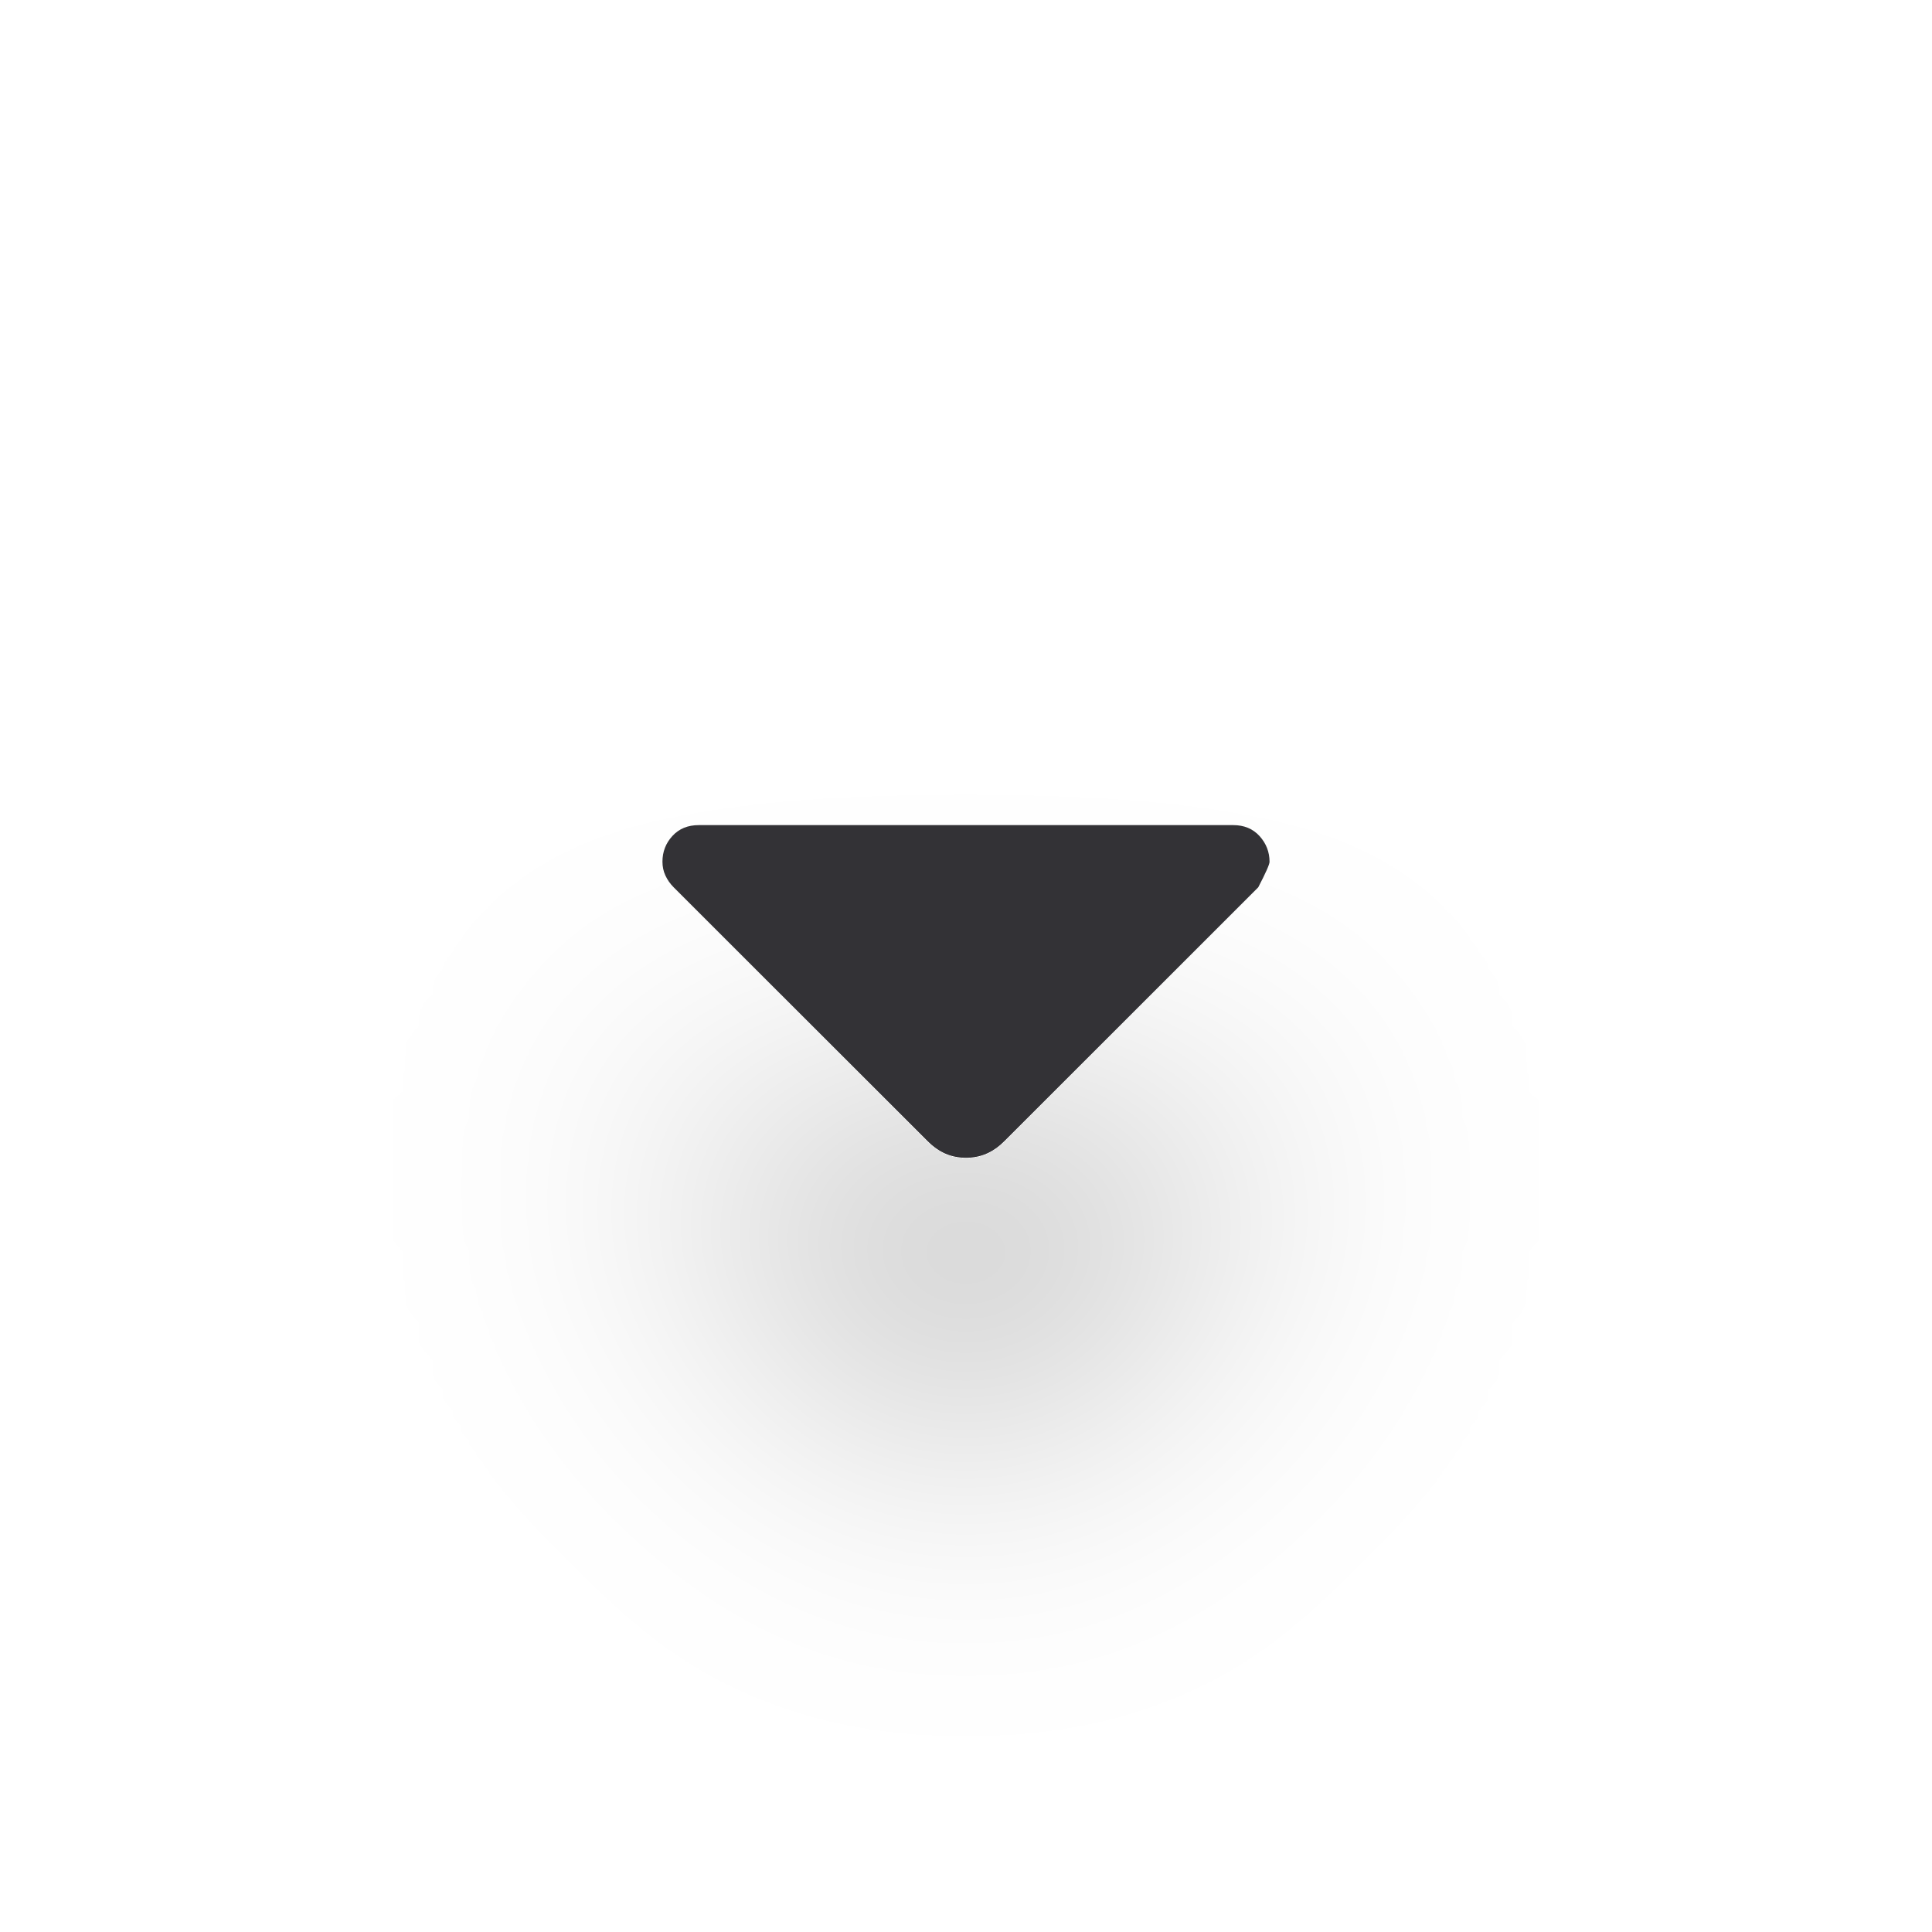
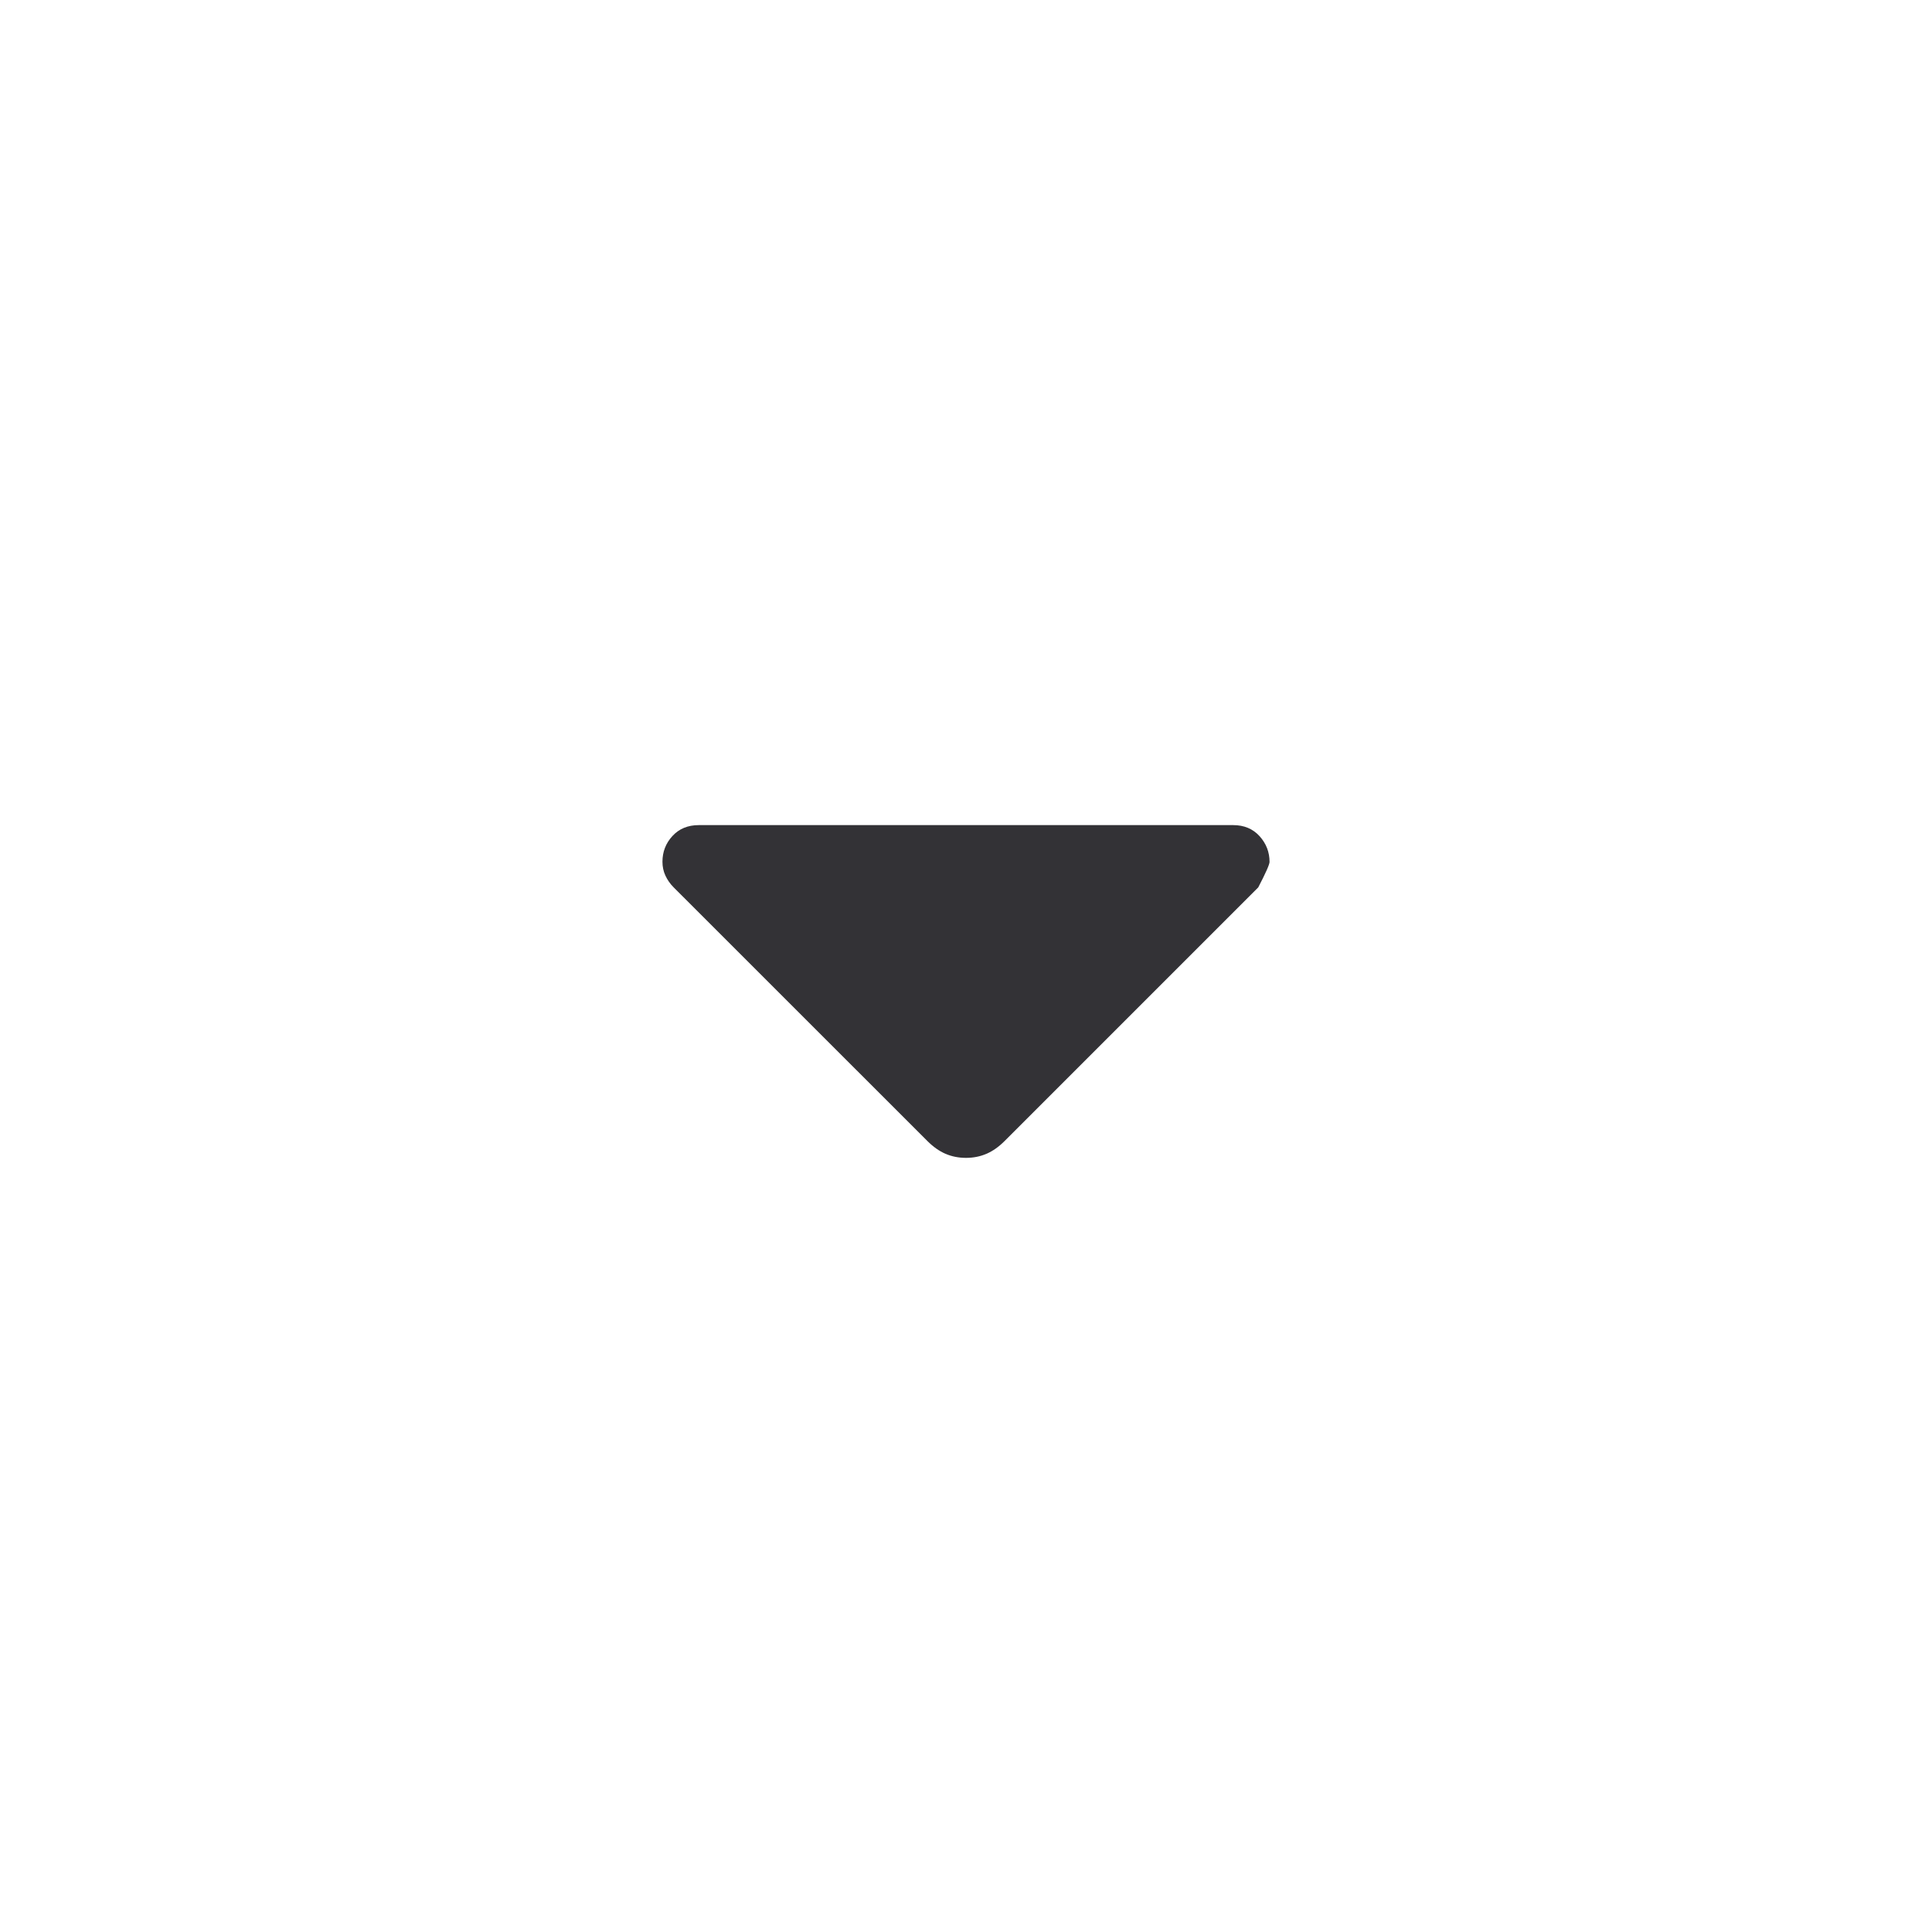
<svg xmlns="http://www.w3.org/2000/svg" width="26" height="26" viewBox="0 0 26 26" fill="none">
-   <g filter="url(#filter0_d_540_4911)">
-     <path d="M12.48 15.354L9.066 11.941C9.019 11.894 8.982 11.841 8.955 11.783C8.928 11.725 8.915 11.663 8.915 11.596C8.915 11.464 8.959 11.348 9.049 11.25C9.139 11.152 9.257 11.104 9.404 11.104H16.596C16.743 11.104 16.861 11.153 16.951 11.252C17.04 11.351 17.085 11.466 17.085 11.598C17.085 11.631 17.035 11.745 16.933 11.941L13.52 15.354C13.441 15.433 13.36 15.49 13.276 15.526C13.193 15.562 13.101 15.581 13 15.581C12.899 15.581 12.807 15.562 12.723 15.526C12.64 15.49 12.559 15.433 12.48 15.354Z" fill="#333236" />
-   </g>
-   <defs>
-     <filter id="filter0_d_540_4911" x="-4" y="0" width="34" height="34" filterUnits="userSpaceOnUse" color-interpolation-filters="sRGB">
-       <feFlood flood-opacity="0" result="BackgroundImageFix" />
-       <feColorMatrix in="SourceAlpha" type="matrix" values="0 0 0 0 0 0 0 0 0 0 0 0 0 0 0 0 0 0 127 0" result="hardAlpha" />
-       <feOffset dy="4" />
-       <feGaussianBlur stdDeviation="2" />
-       <feComposite in2="hardAlpha" operator="out" />
-       <feColorMatrix type="matrix" values="0 0 0 0 0 0 0 0 0 0 0 0 0 0 0 0 0 0 0.25 0" />
-       <feBlend mode="normal" in2="BackgroundImageFix" result="effect1_dropShadow_540_4911" />
-       <feBlend mode="normal" in="SourceGraphic" in2="effect1_dropShadow_540_4911" result="shape" />
-     </filter>
-   </defs>
+   <path d="M12.48 15.355L9.066 11.942C9.019 11.895 8.982 11.842 8.955 11.784C8.928 11.726 8.915 11.664 8.915 11.597C8.915 11.465 8.959 11.349 9.049 11.251C9.139 11.153 9.257 11.104 9.404 11.104H16.596C16.743 11.104 16.861 11.154 16.951 11.253C17.04 11.352 17.085 11.467 17.085 11.599C17.085 11.632 17.035 11.746 16.933 11.942L13.52 15.355C13.441 15.434 13.36 15.491 13.276 15.527C13.193 15.563 13.101 15.582 13 15.582C12.899 15.582 12.807 15.563 12.723 15.527C12.64 15.491 12.559 15.434 12.48 15.355Z" fill="#333236" />
</svg>
